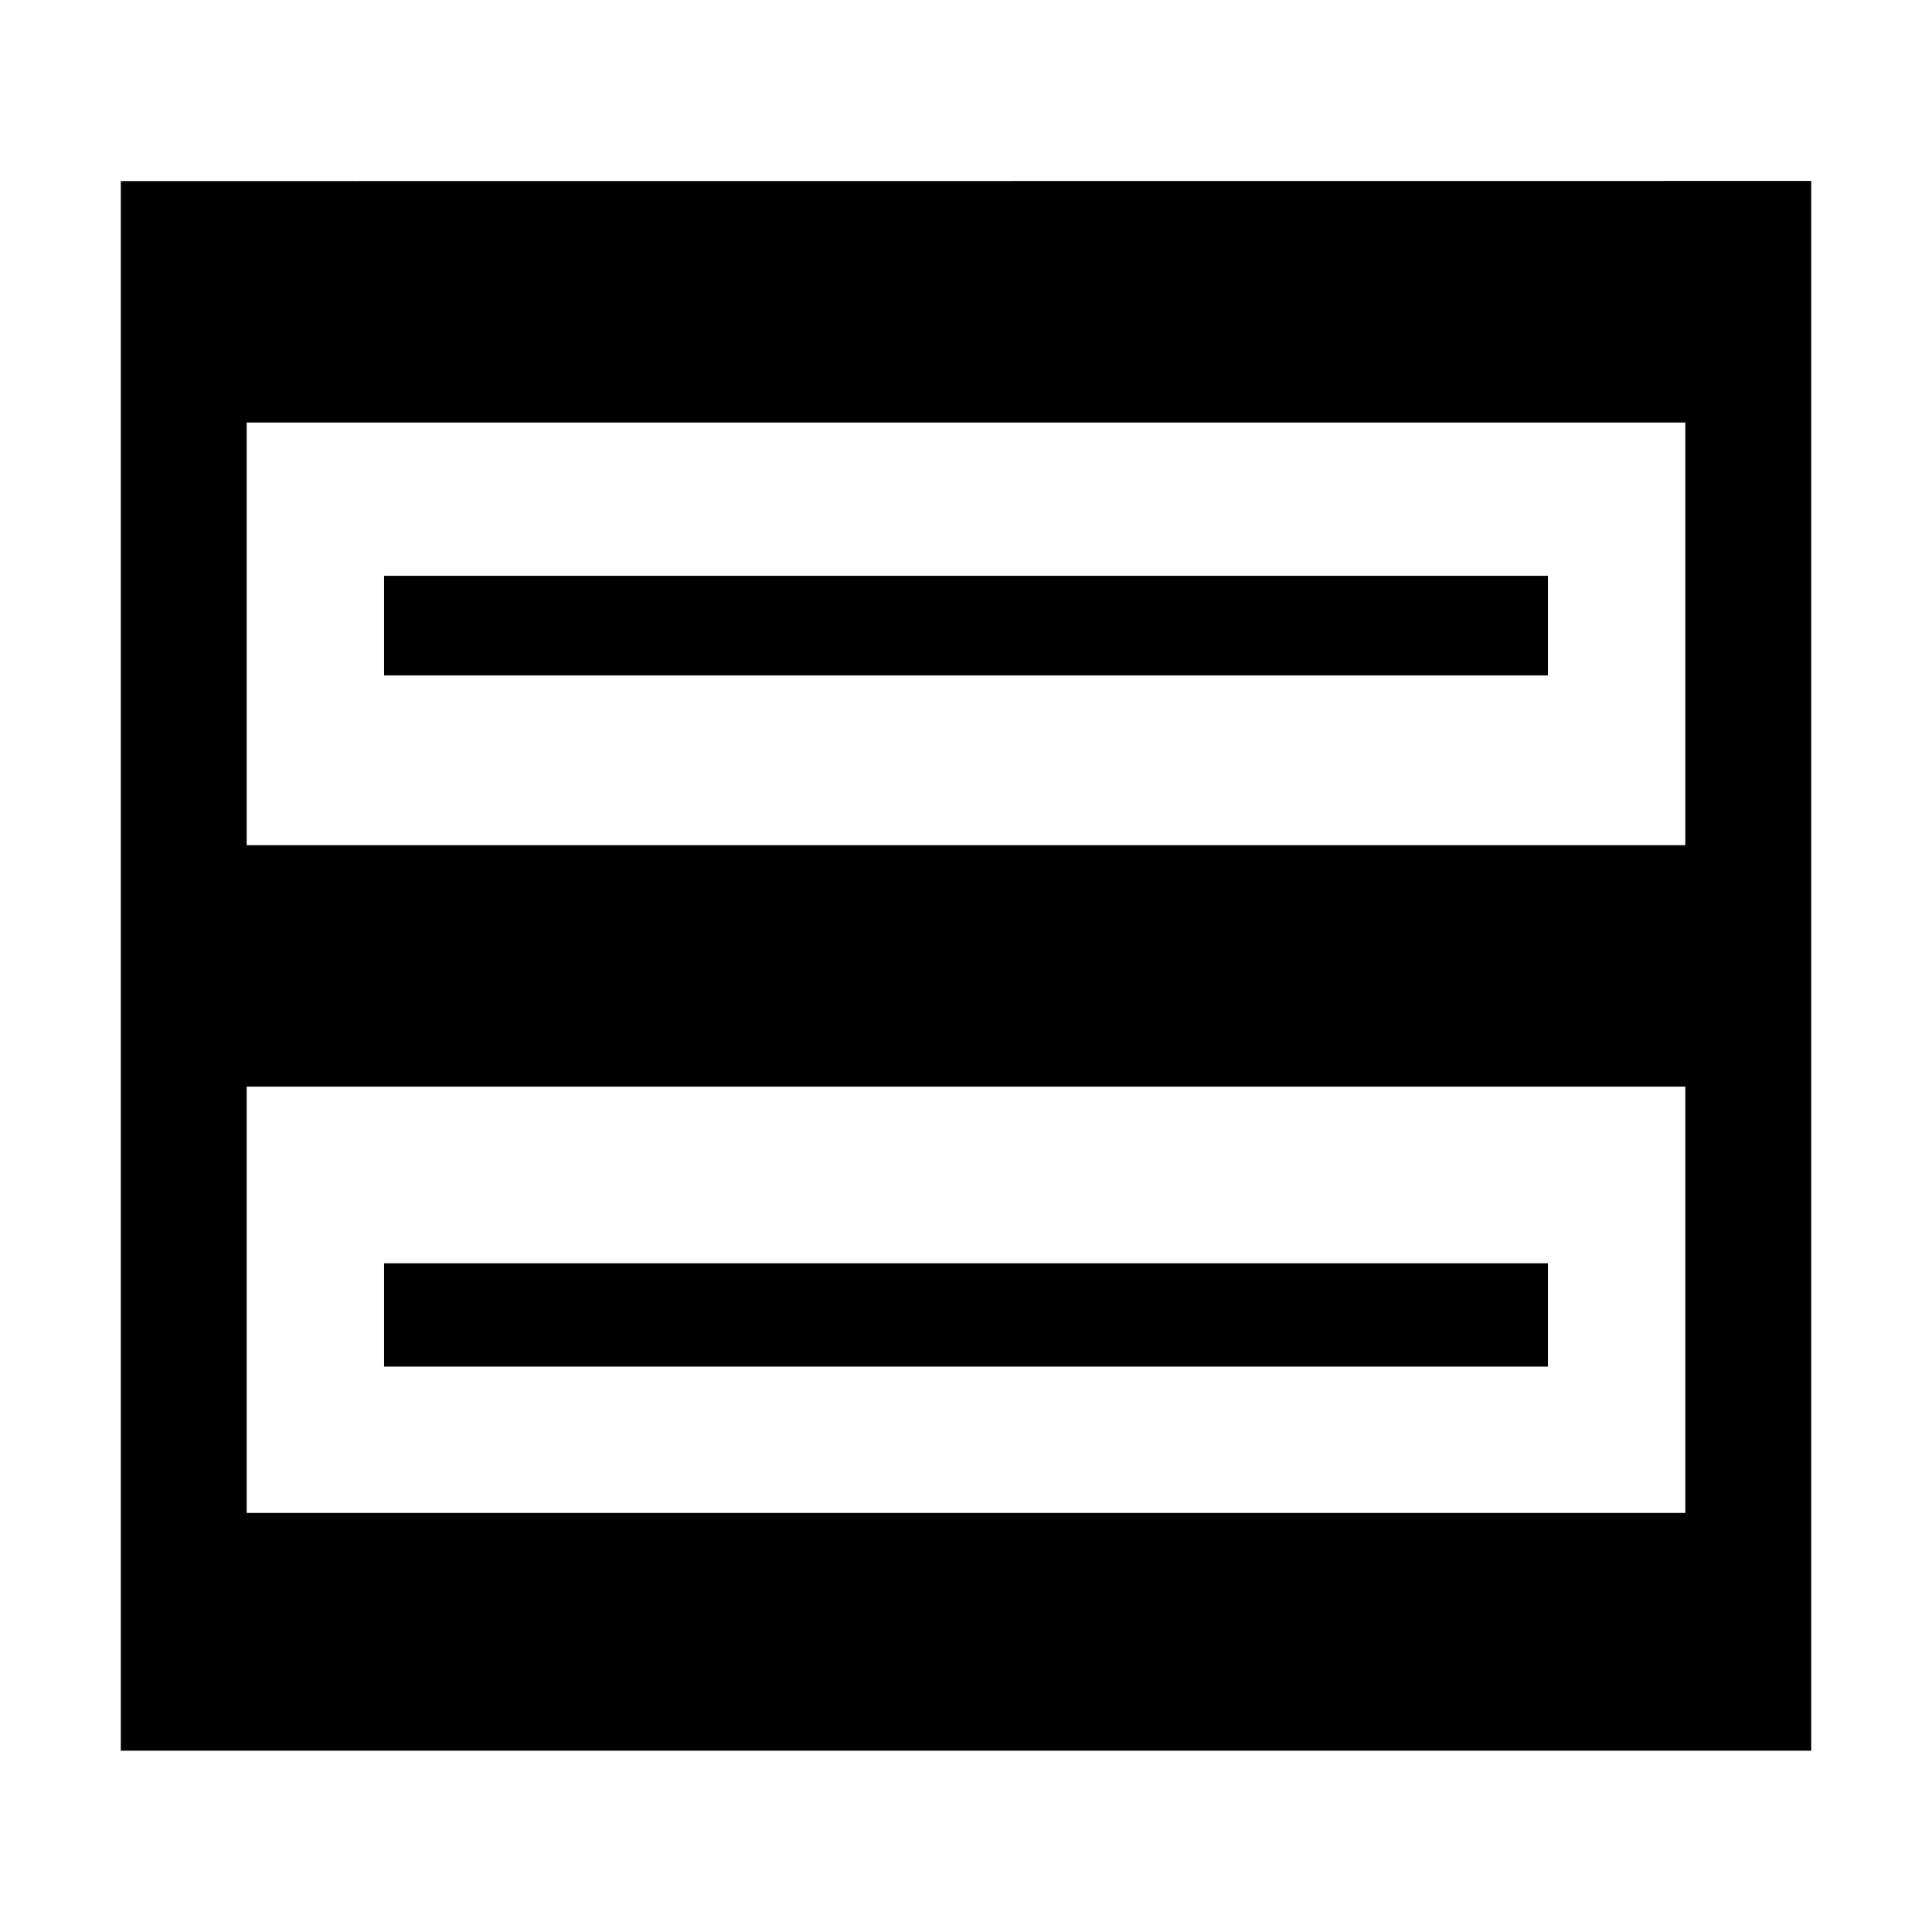
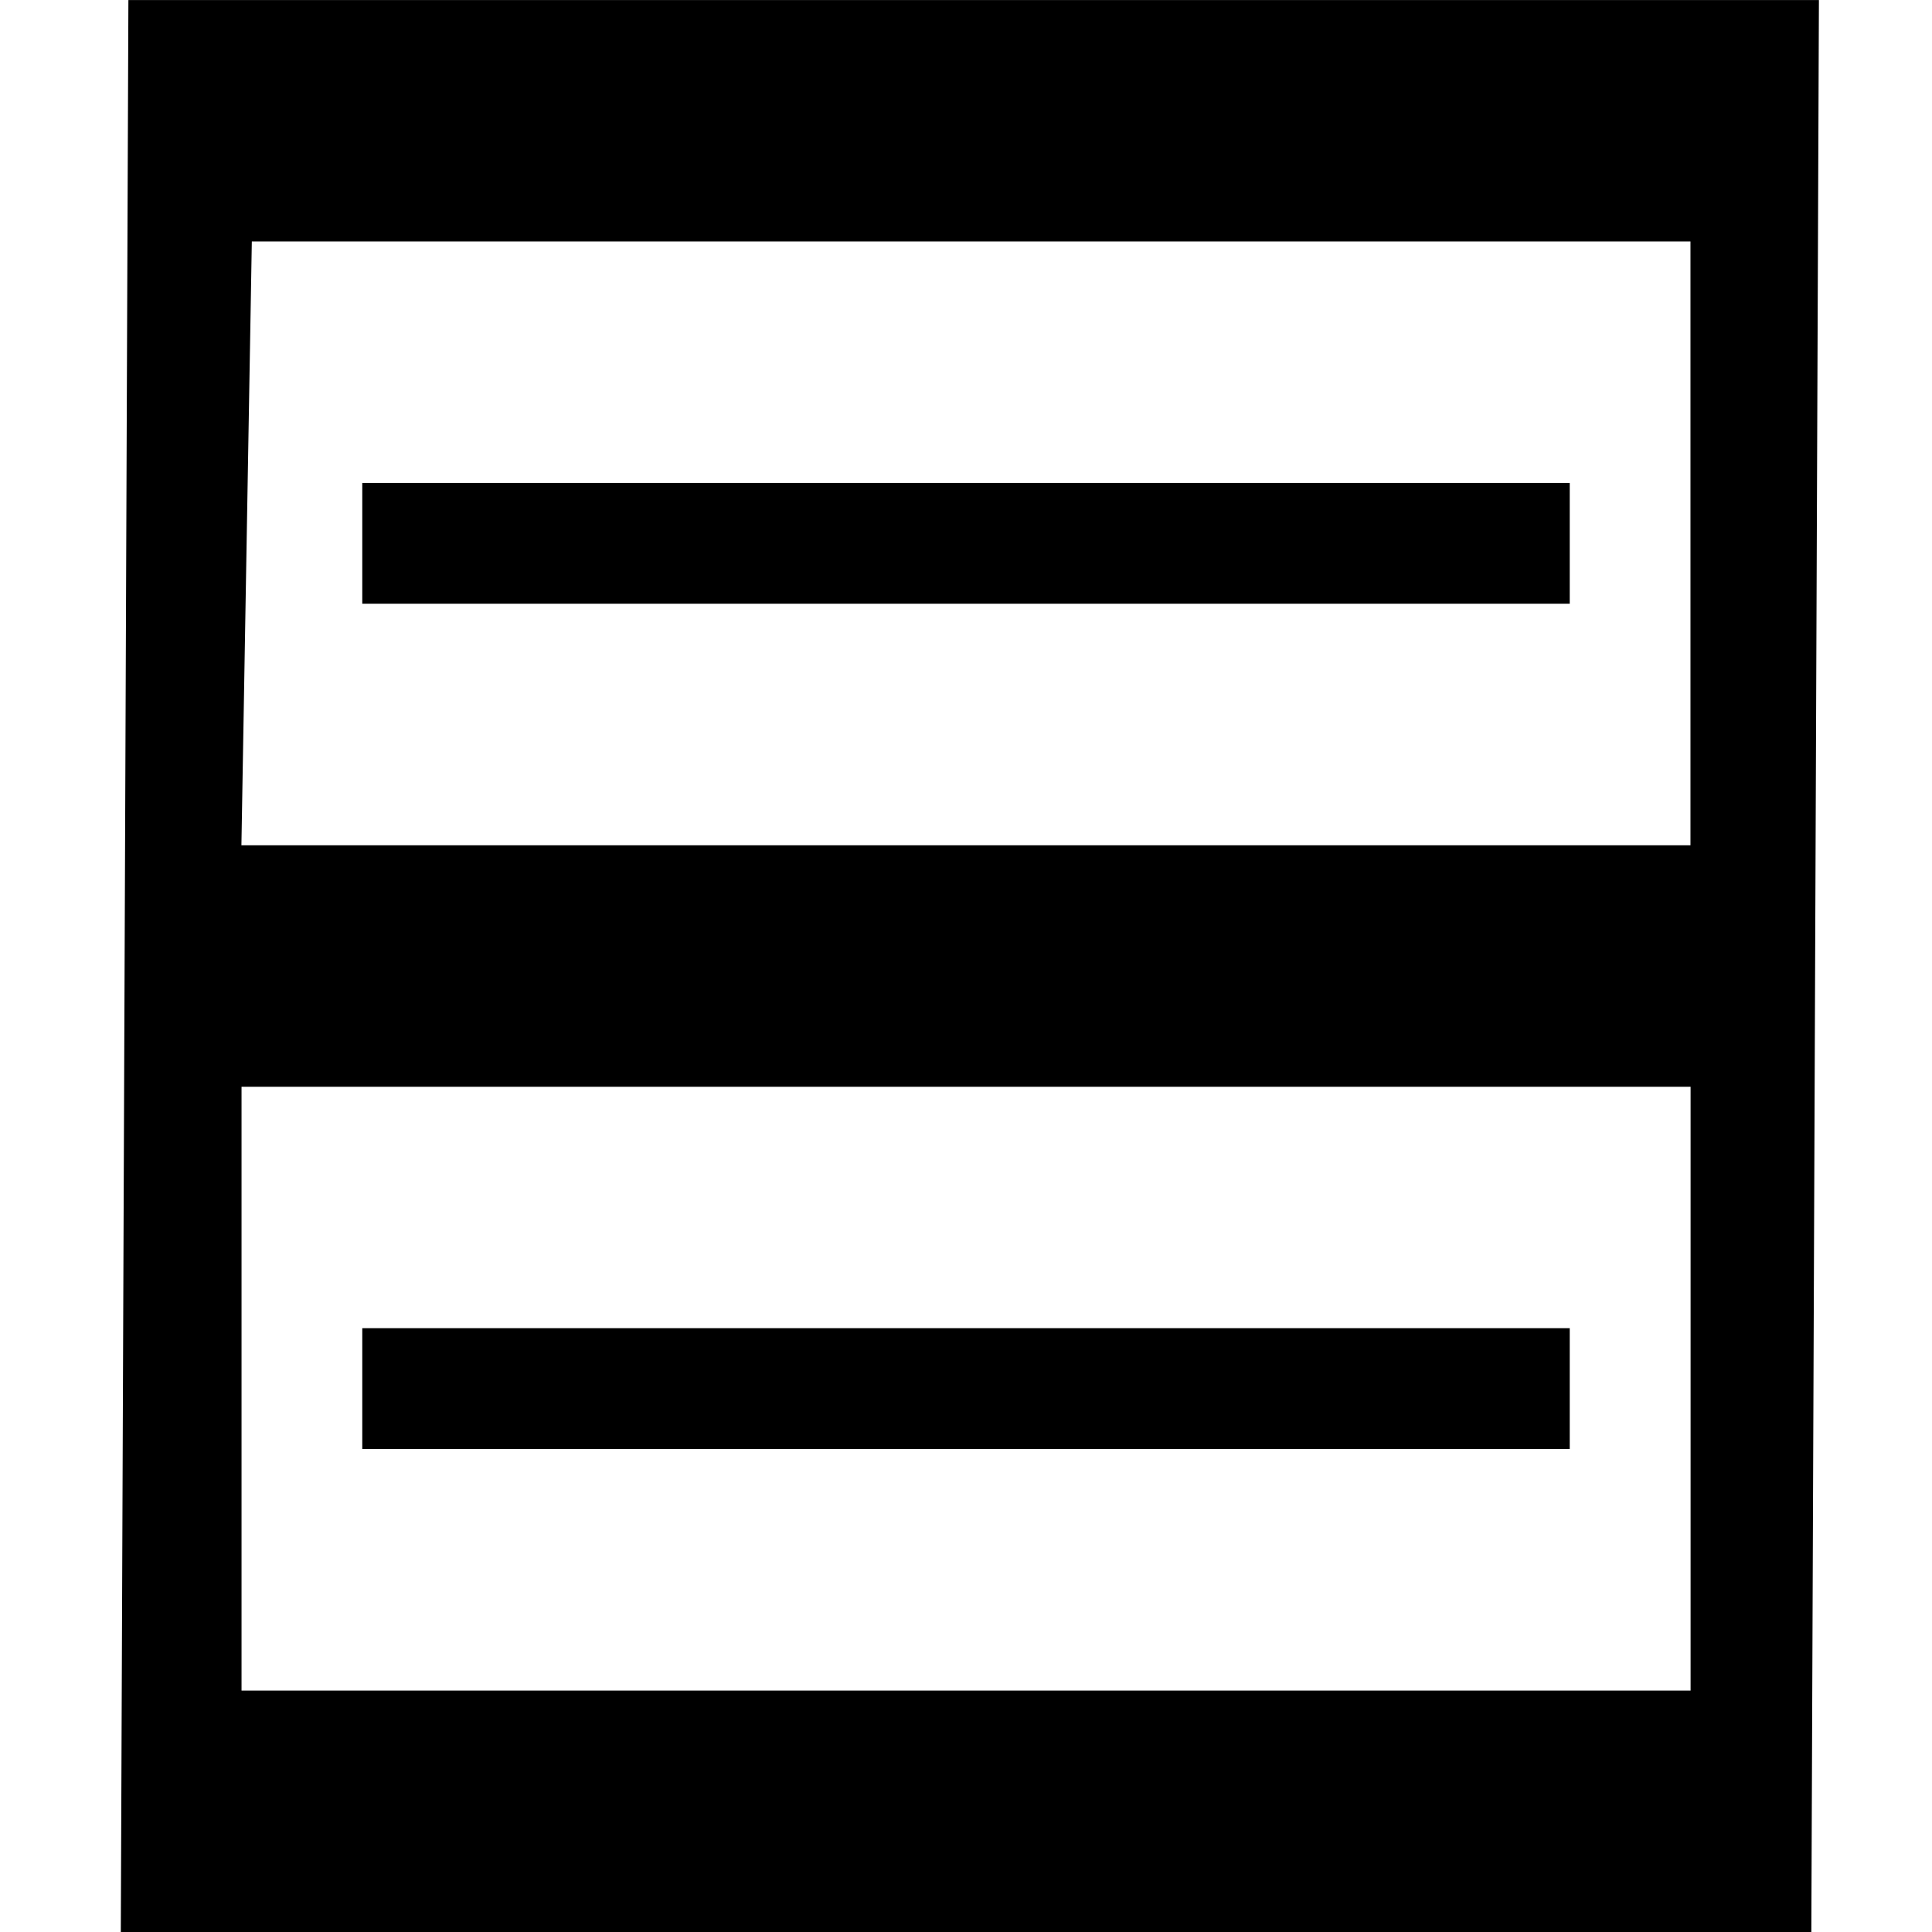
<svg xmlns="http://www.w3.org/2000/svg" xmlns:xlink="http://www.w3.org/1999/xlink" version="1.0" width="16" height="16" id="svg3223">
  <defs id="defs3225">
    <linearGradient spreadMethod="pad" gradientUnits="userSpaceOnUse" id="linearGradient3801" y2="103.067" x2="64" y1="21.523" x1="64">
      <stop offset="0" style="stop-color:#da0101;stop-opacity:0.863;" id="stop3803" />
      <stop offset="1" style="stop-color:#905800;stop-opacity:0.863;" id="stop3805" />
    </linearGradient>
    <linearGradient id="linearGradient10691">
      <stop id="stop10693" style="stop-color:#000000;stop-opacity:1" offset="0" />
      <stop id="stop10695" style="stop-color:#000000;stop-opacity:0" offset="1" />
    </linearGradient>
    <radialGradient cx="6.703" cy="73.616" r="7.228" fx="6.703" fy="73.616" id="radialGradient2916" xlink:href="#linearGradient10691" gradientUnits="userSpaceOnUse" gradientTransform="matrix(4.024716,0,0,1.281563,5.047483,-40.47747)" />
    <linearGradient x1="63.999" y1="3.1" x2="63.999" y2="122.899" id="XMLID_4_" gradientUnits="userSpaceOnUse">
      <stop id="stop11" style="stop-color:#f2f2f2;stop-opacity:1" offset="0" />
      <stop id="stop13" style="stop-color:#d8d8d8;stop-opacity:1" offset="1" />
    </linearGradient>
    <linearGradient x1="64" y1="6.874" x2="64" y2="117.225" id="linearGradient2912" xlink:href="#XMLID_4_" gradientUnits="userSpaceOnUse" gradientTransform="matrix(0.4958917,0,0,0.4955768,0.2869216,-0.304461)" />
    <linearGradient id="linearGradient5128">
      <stop id="stop5130" style="stop-color:#ffffff;stop-opacity:1" offset="0" />
      <stop id="stop5132" style="stop-color:#959595;stop-opacity:1" offset="1" />
    </linearGradient>
    <linearGradient x1="86.133" y1="105.105" x2="84.639" y2="20.895" id="linearGradient2909" xlink:href="#linearGradient5128" gradientUnits="userSpaceOnUse" gradientTransform="matrix(0.4255136,0,0,0.424537,4.799104,3.716723)" />
    <linearGradient x1="63.999" y1="21.941" x2="63.999" y2="104.059" id="linearGradient2907" xlink:href="#XMLID_5_" gradientUnits="userSpaceOnUse" gradientTransform="matrix(0.4255136,0,0,0.424537,4.799104,3.716723)" spreadMethod="pad" />
    <linearGradient x1="49.273" y1="22.275" x2="49.374" y2="102.048" id="linearGradient2904" xlink:href="#XMLID_6_" gradientUnits="userSpaceOnUse" gradientTransform="matrix(0.4910915,0,0,0.4899642,0.6021231,-0.776833)" />
    <linearGradient x1="63.999" y1="21.941" x2="63.999" y2="104.059" id="linearGradient2193" gradientUnits="userSpaceOnUse">
      <stop id="stop2195" style="stop-color:#dddddd;stop-opacity:1" offset="0" />
      <stop id="stop2197" style="stop-color:#e8e9ef;stop-opacity:1" offset="1" />
    </linearGradient>
    <linearGradient x1="63.999" y1="21.941" x2="63.999" y2="104.059" id="linearGradient2199" xlink:href="#linearGradient2193" gradientUnits="userSpaceOnUse" spreadMethod="pad">
      <stop id="stop2201" style="stop-color:#fcfcfd;stop-opacity:1" offset="0" />
      <stop id="stop2203" style="stop-color:#cccccc;stop-opacity:1" offset="1" />
    </linearGradient>
    <linearGradient x1="63.999" y1="21.941" x2="63.999" y2="104.059" id="XMLID_5_" gradientUnits="userSpaceOnUse" spreadMethod="pad">
      <stop id="stop24" style="stop-color:#dadada;stop-opacity:1" offset="0" />
      <stop id="stop26" style="stop-color:#cccccc;stop-opacity:1" offset="1" />
    </linearGradient>
    <linearGradient x1="64" y1="21.523" x2="64" y2="103.067" id="XMLID_6_" gradientUnits="userSpaceOnUse" spreadMethod="pad">
      <stop id="stop31" style="stop-color:#d9d9d9;stop-opacity:1" offset="0" />
      <stop id="stop33" style="stop-color:#cccccc;stop-opacity:1" offset="1" />
    </linearGradient>
    <linearGradient x1="64" y1="21.523" x2="64" y2="103.067" id="linearGradient2902" xlink:href="#XMLID_6_" gradientUnits="userSpaceOnUse" gradientTransform="matrix(0.4910915,0,0,0.4899642,0.6021231,-0.776833)" spreadMethod="pad" />
    <linearGradient xlink:href="#linearGradient3801" id="linearGradient3785" gradientUnits="userSpaceOnUse" gradientTransform="matrix(0.4910915,0,0,0.4899642,0.602123,-0.776833)" spreadMethod="pad" x1="64" y1="21.523" x2="64" y2="103.067" />
    <linearGradient xlink:href="#XMLID_6_" id="linearGradient3787" gradientUnits="userSpaceOnUse" gradientTransform="matrix(0.4910915,0,0,0.4899642,0.602123,-0.776833)" x1="49.273" y1="22.275" x2="49.374" y2="102.048" />
    <linearGradient xlink:href="#linearGradient3801" id="linearGradient3790" gradientUnits="userSpaceOnUse" gradientTransform="matrix(0.4255136,0,0,0.424537,4.799104,3.716723)" spreadMethod="pad" x1="63.999" y1="21.941" x2="63.999" y2="104.059" />
    <linearGradient xlink:href="#linearGradient5128" id="linearGradient3792" gradientUnits="userSpaceOnUse" gradientTransform="matrix(0.4255136,0,0,0.424537,4.799104,3.716723)" x1="86.133" y1="105.105" x2="84.639" y2="20.895" />
    <linearGradient xlink:href="#XMLID_6_" id="linearGradient3795" gradientUnits="userSpaceOnUse" gradientTransform="matrix(0.4958917,0,0,0.4955768,0.2869216,-0.304461)" x1="64" y1="6.874" x2="64" y2="117.225" />
    <radialGradient xlink:href="#linearGradient10691" id="radialGradient3799" gradientUnits="userSpaceOnUse" gradientTransform="matrix(4.024716,0,0,1.281563,5.047483,-40.47747)" cx="6.703" cy="73.616" fx="6.703" fy="73.616" r="7.228" />
  </defs>
  <g id="g3026" transform="matrix(1,0,0,1.10168,-0.1438183,-0.7819006)">
    <g transform="matrix(1.014066,0,0,1,-0.01584672,0)" id="g3067">
-       <path style="fill-opacity:1" d="m 1.144,2.071 0,1.815 0,3.177 0,1.815 0,3.205 0,1.787 13.743,0 0.062,0 0,-11.8 -0.062,0 z m 1.028,1.815 11.749,0 0,3.177 -11.749,0 z m 1.122,1.152 0,0.749 9.505,0 0,-0.749 z m -1.122,3.84 11.749,0 0,3.205 -11.749,0 z m 1.122,1.328 0,0.777 9.505,0 0,-0.777 z" id="rect3022" />
+       <path style="fill-opacity:1" d="m 1.206,0.71 -0.062,14.523 13.806,0 0.062,-14.523 -0.062,0 z m 1.008,1.815 11.749,0 0,4.539 -11.834,0 z m 0.902,1.815 0,0.908 9.861,0 0,-0.908 z m -0.986,4.539 11.834,0 -2e-6,4.539 -11.834,0 z m 0.986,1.815 0,0.908 9.861,0 0,-0.908 z" id="rect3022" />
    </g>
  </g>
</svg>
